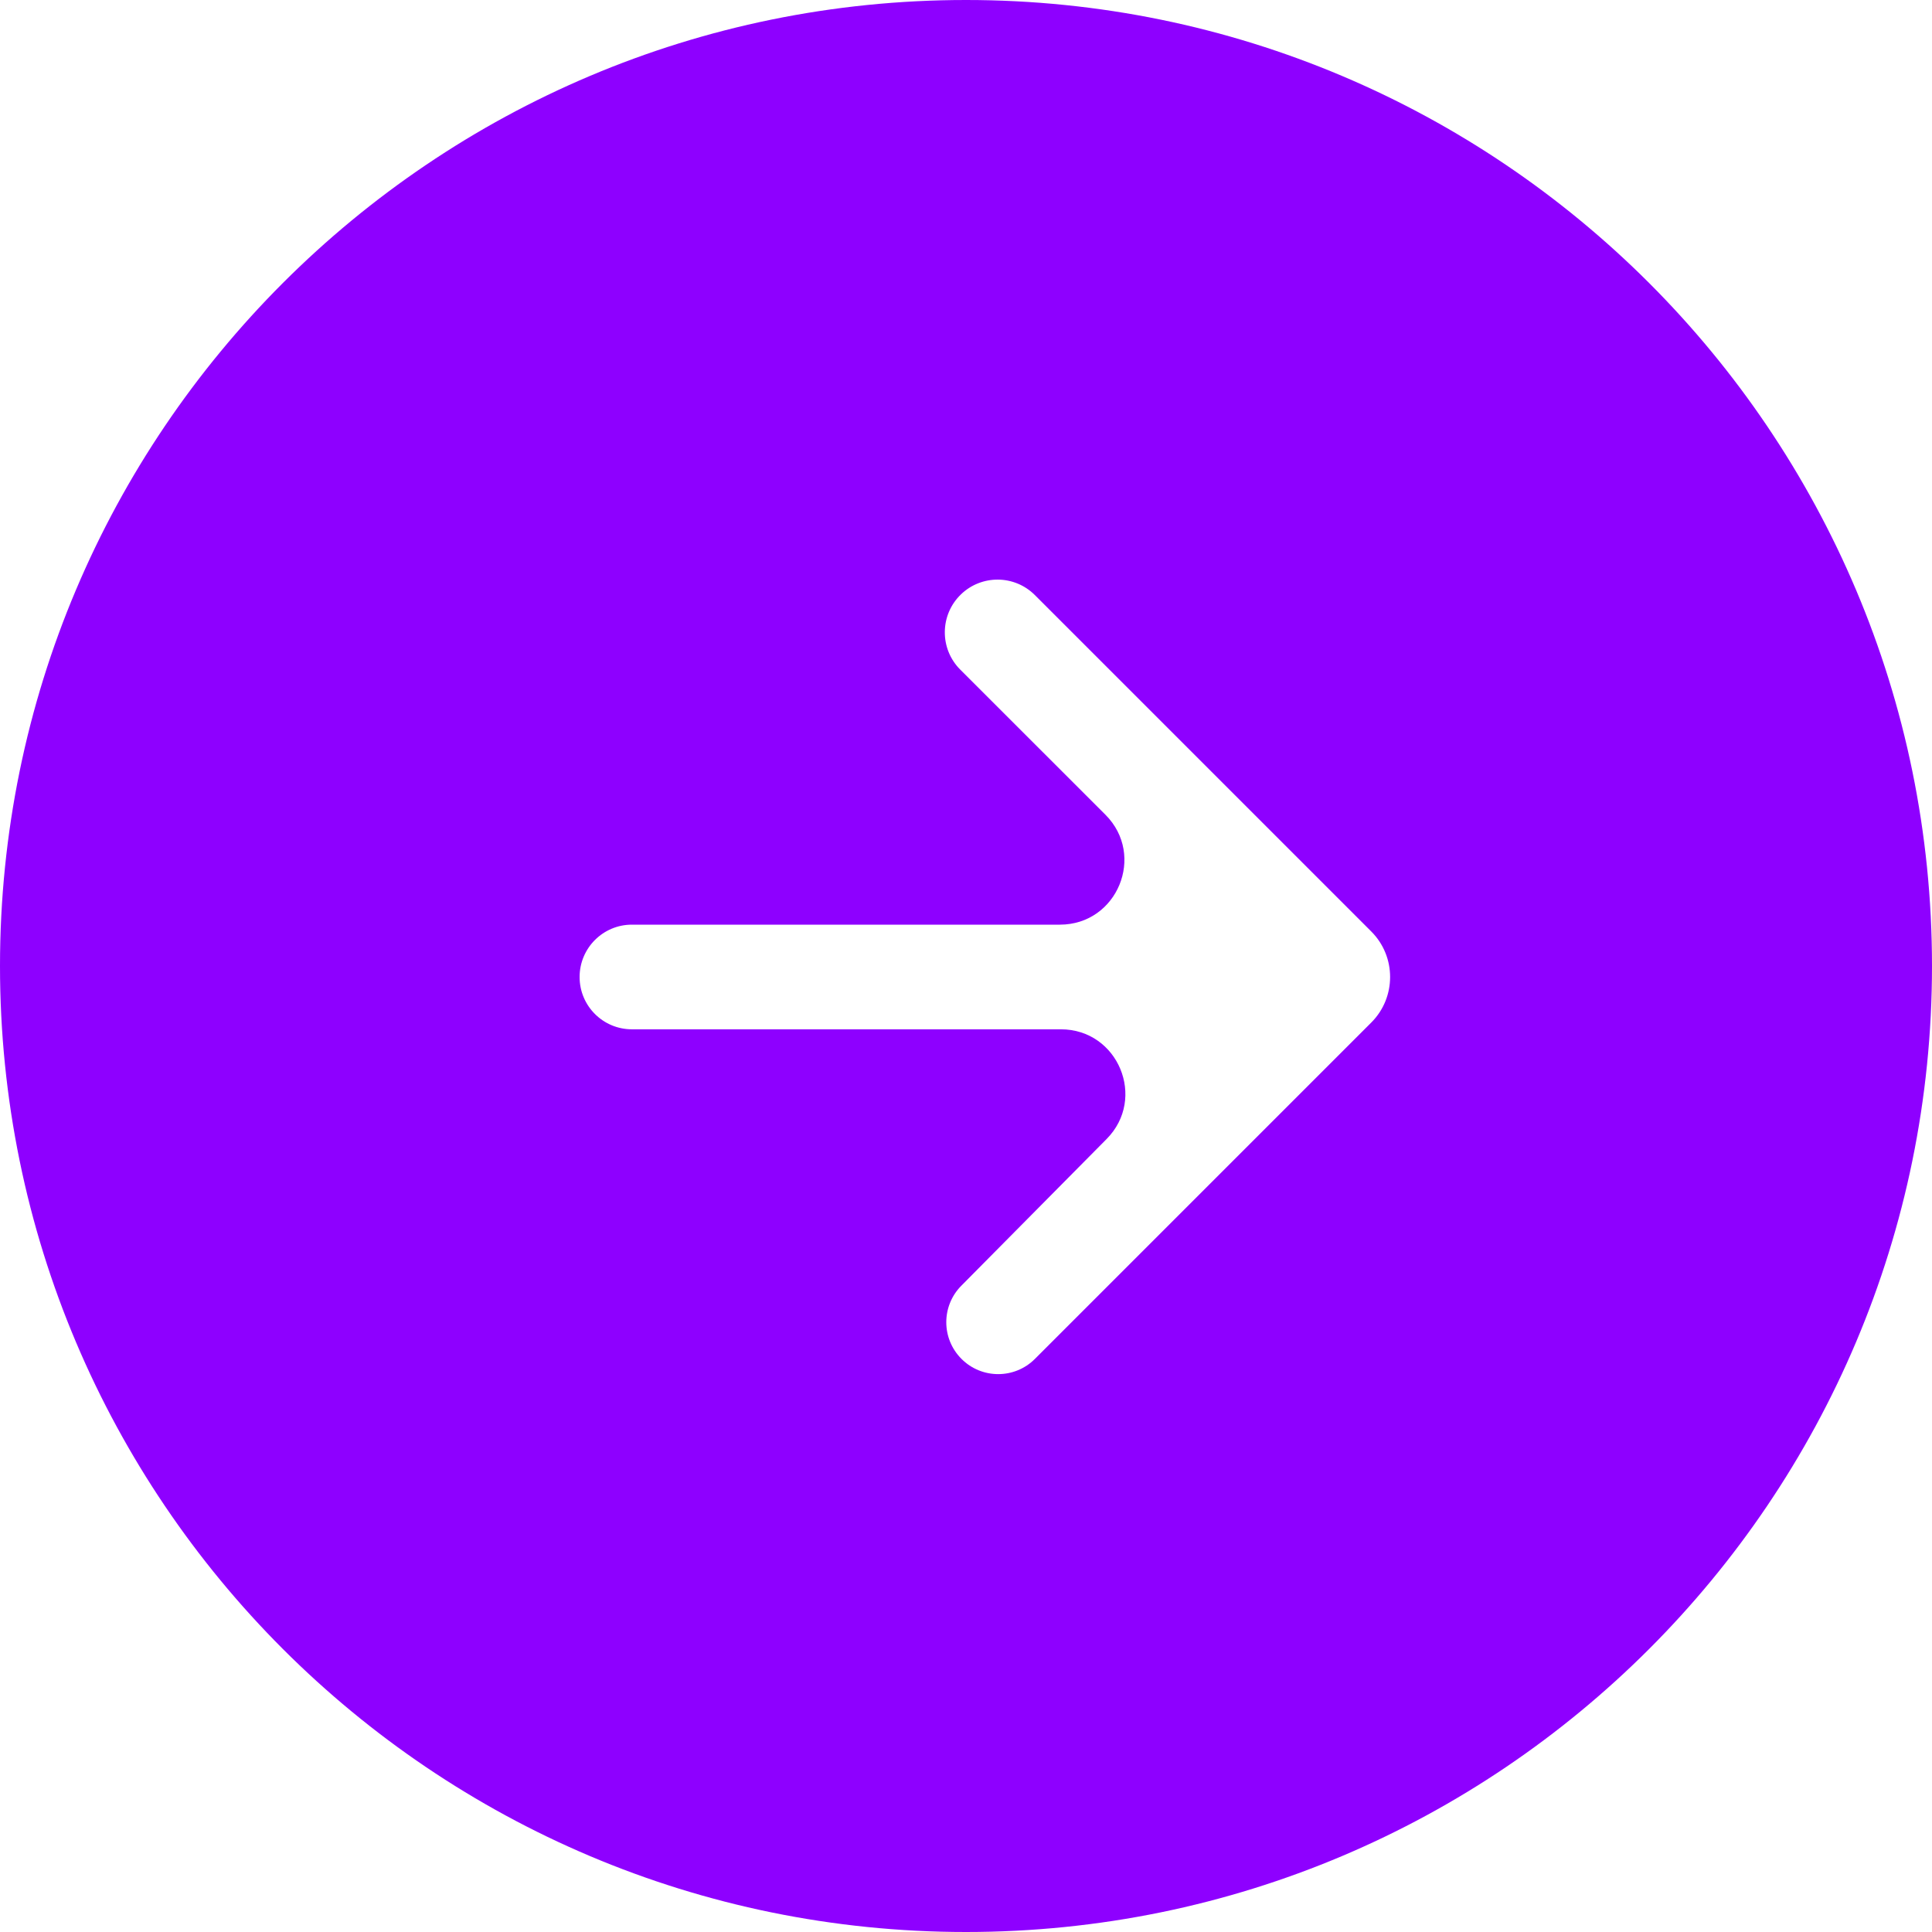
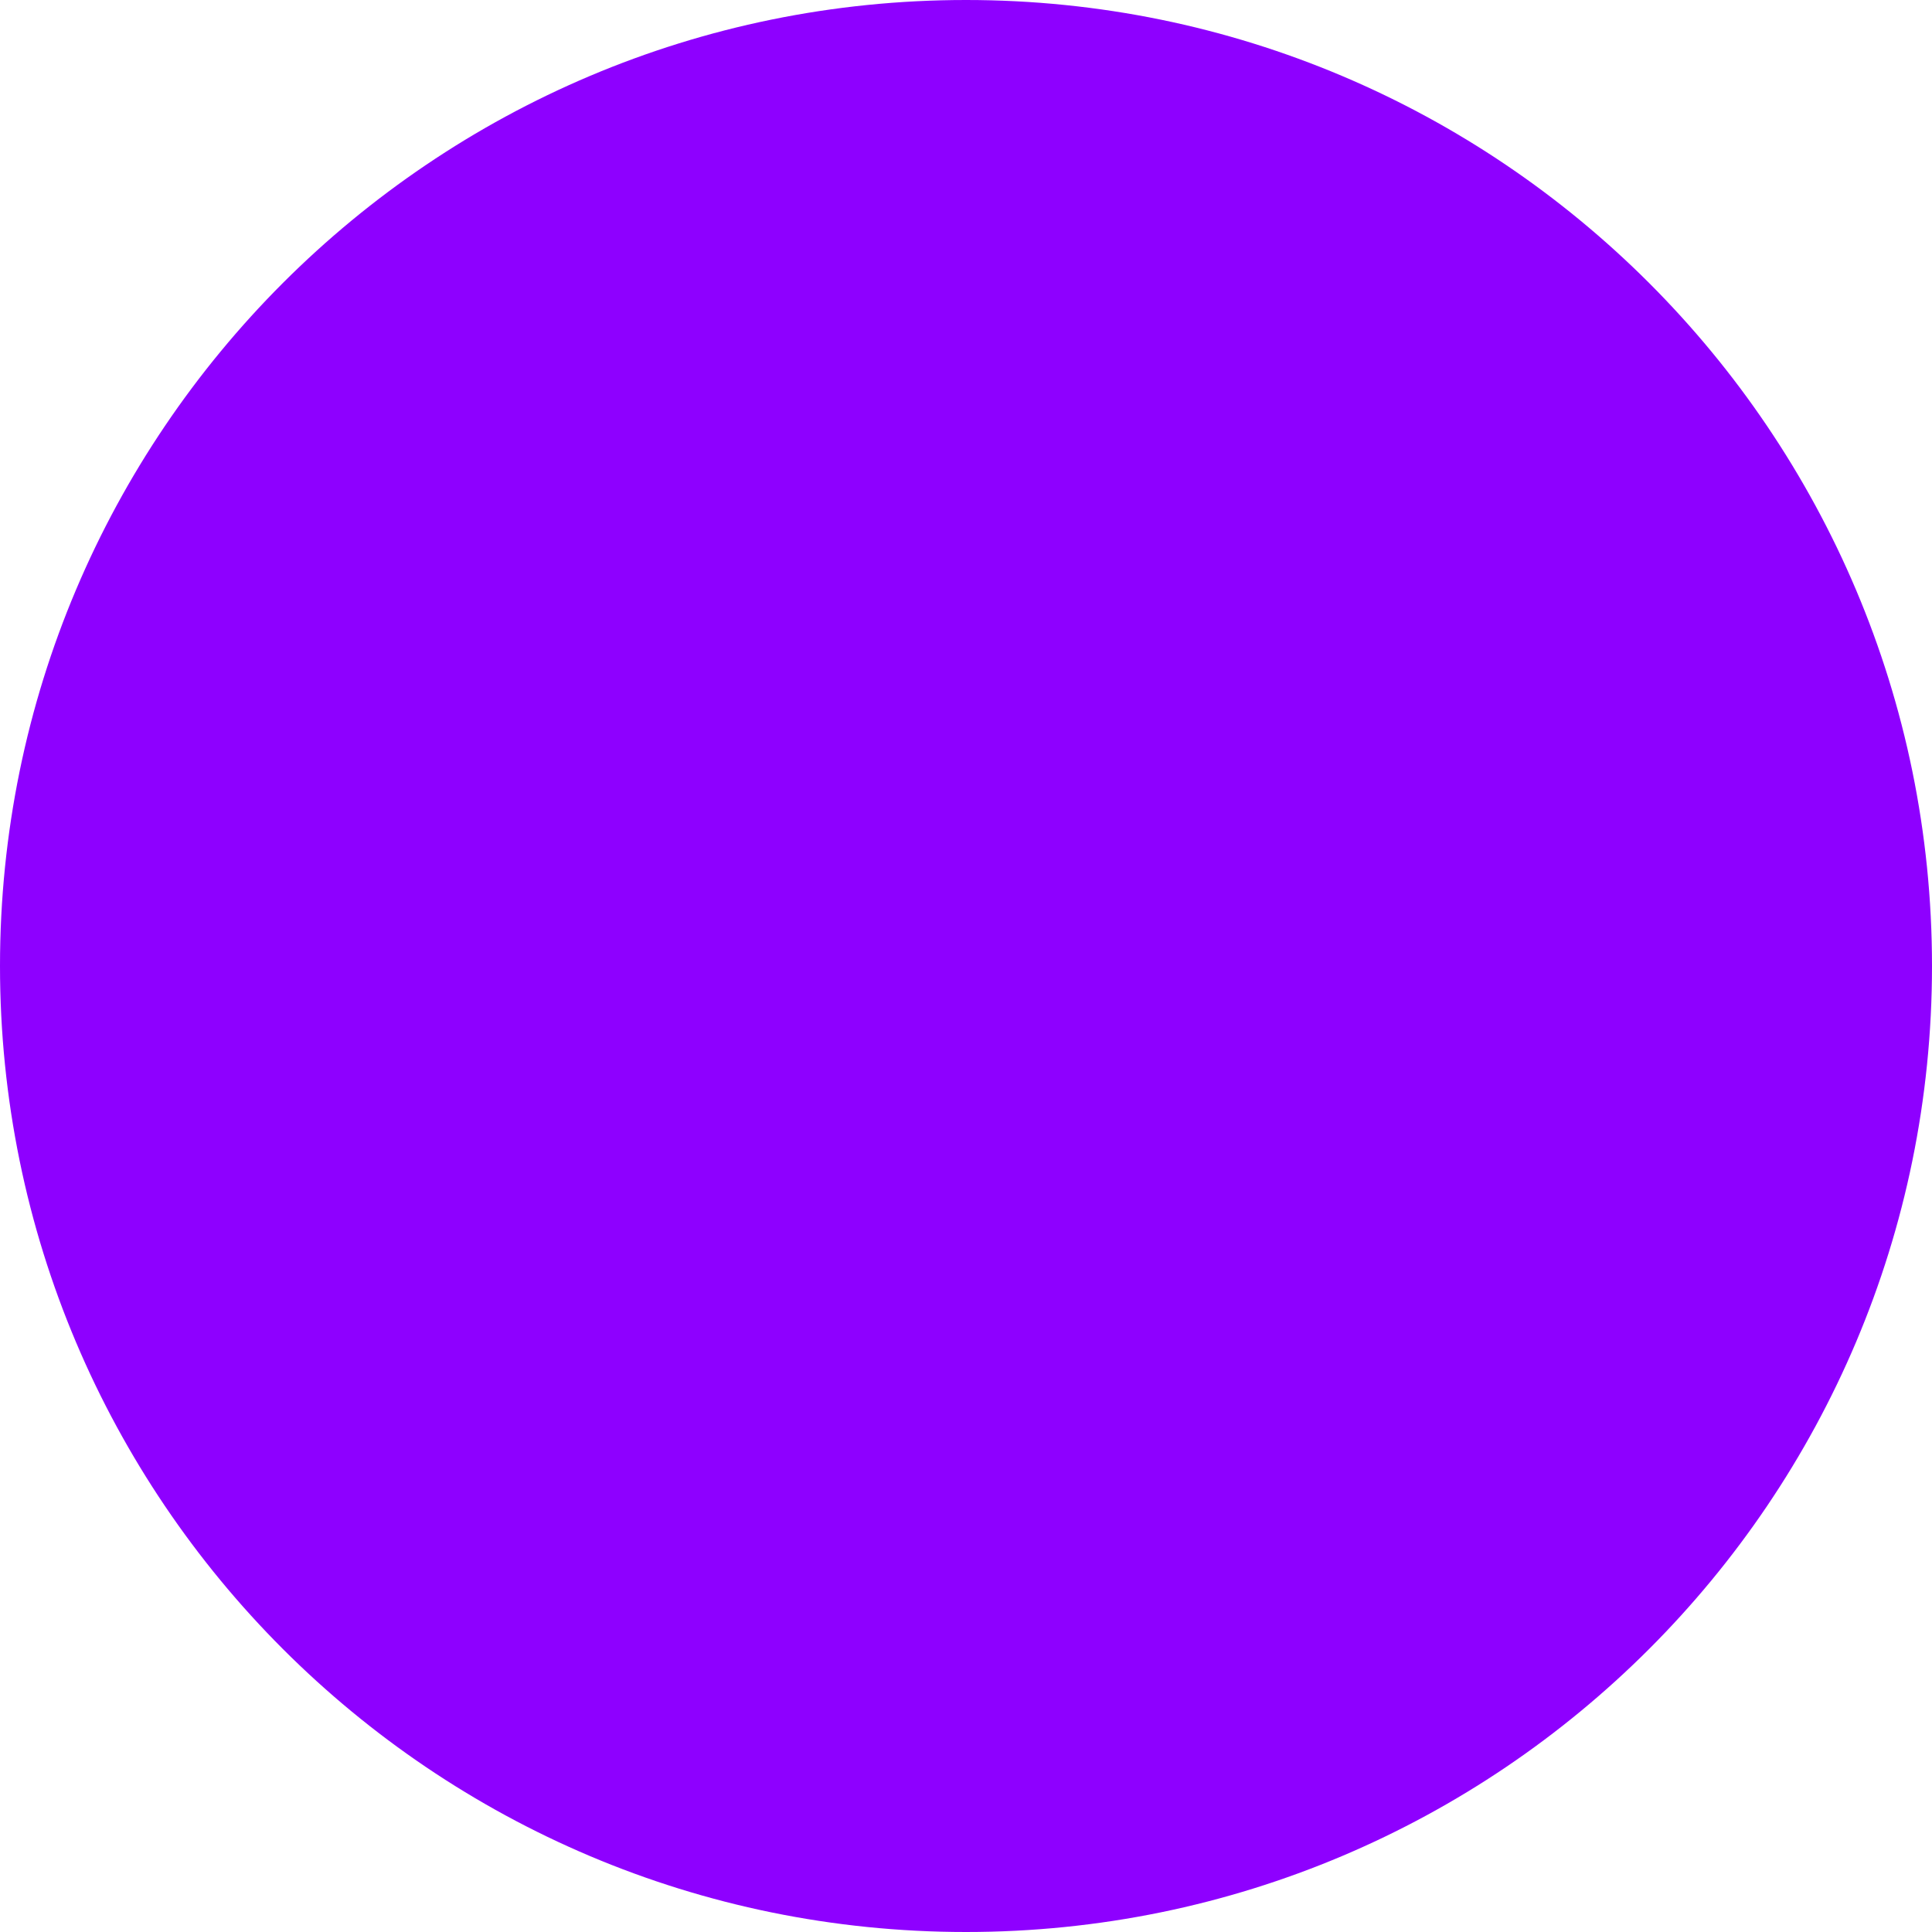
<svg xmlns="http://www.w3.org/2000/svg" width="30" height="30" viewBox="0 0 30 30" fill="none">
-   <path fill-rule="evenodd" clip-rule="evenodd" d="M15 30C23.284 30 30 23.284 30 15C30 6.716 23.284 0 15 0C6.716 0 0 6.716 0 15C0 23.284 6.716 30 15 30ZM9.812 14.358C9.364 14.358 9 14.722 9 15.171C9 15.62 9.364 15.983 9.812 15.983H16.473C17.362 15.983 17.809 17.056 17.183 17.687L14.928 19.964C14.615 20.279 14.616 20.787 14.93 21.101C15.245 21.416 15.755 21.416 16.07 21.101L21.293 15.878C21.683 15.488 21.683 14.854 21.293 14.464L16.069 9.24C15.753 8.924 15.242 8.92 14.921 9.23C14.592 9.548 14.587 10.074 14.911 10.398L17.165 12.651C17.795 13.281 17.349 14.358 16.458 14.358H9.812Z" fill="#8E00FF" />
+   <path fillRule="evenodd" clipRule="evenodd" d="M15 30C23.284 30 30 23.284 30 15C30 6.716 23.284 0 15 0C6.716 0 0 6.716 0 15C0 23.284 6.716 30 15 30ZM9.812 14.358C9.364 14.358 9 14.722 9 15.171C9 15.62 9.364 15.983 9.812 15.983H16.473C17.362 15.983 17.809 17.056 17.183 17.687L14.928 19.964C14.615 20.279 14.616 20.787 14.93 21.101C15.245 21.416 15.755 21.416 16.07 21.101L21.293 15.878C21.683 15.488 21.683 14.854 21.293 14.464L16.069 9.24C15.753 8.924 15.242 8.92 14.921 9.23C14.592 9.548 14.587 10.074 14.911 10.398L17.165 12.651C17.795 13.281 17.349 14.358 16.458 14.358H9.812Z" fill="#8E00FF" />
</svg>
